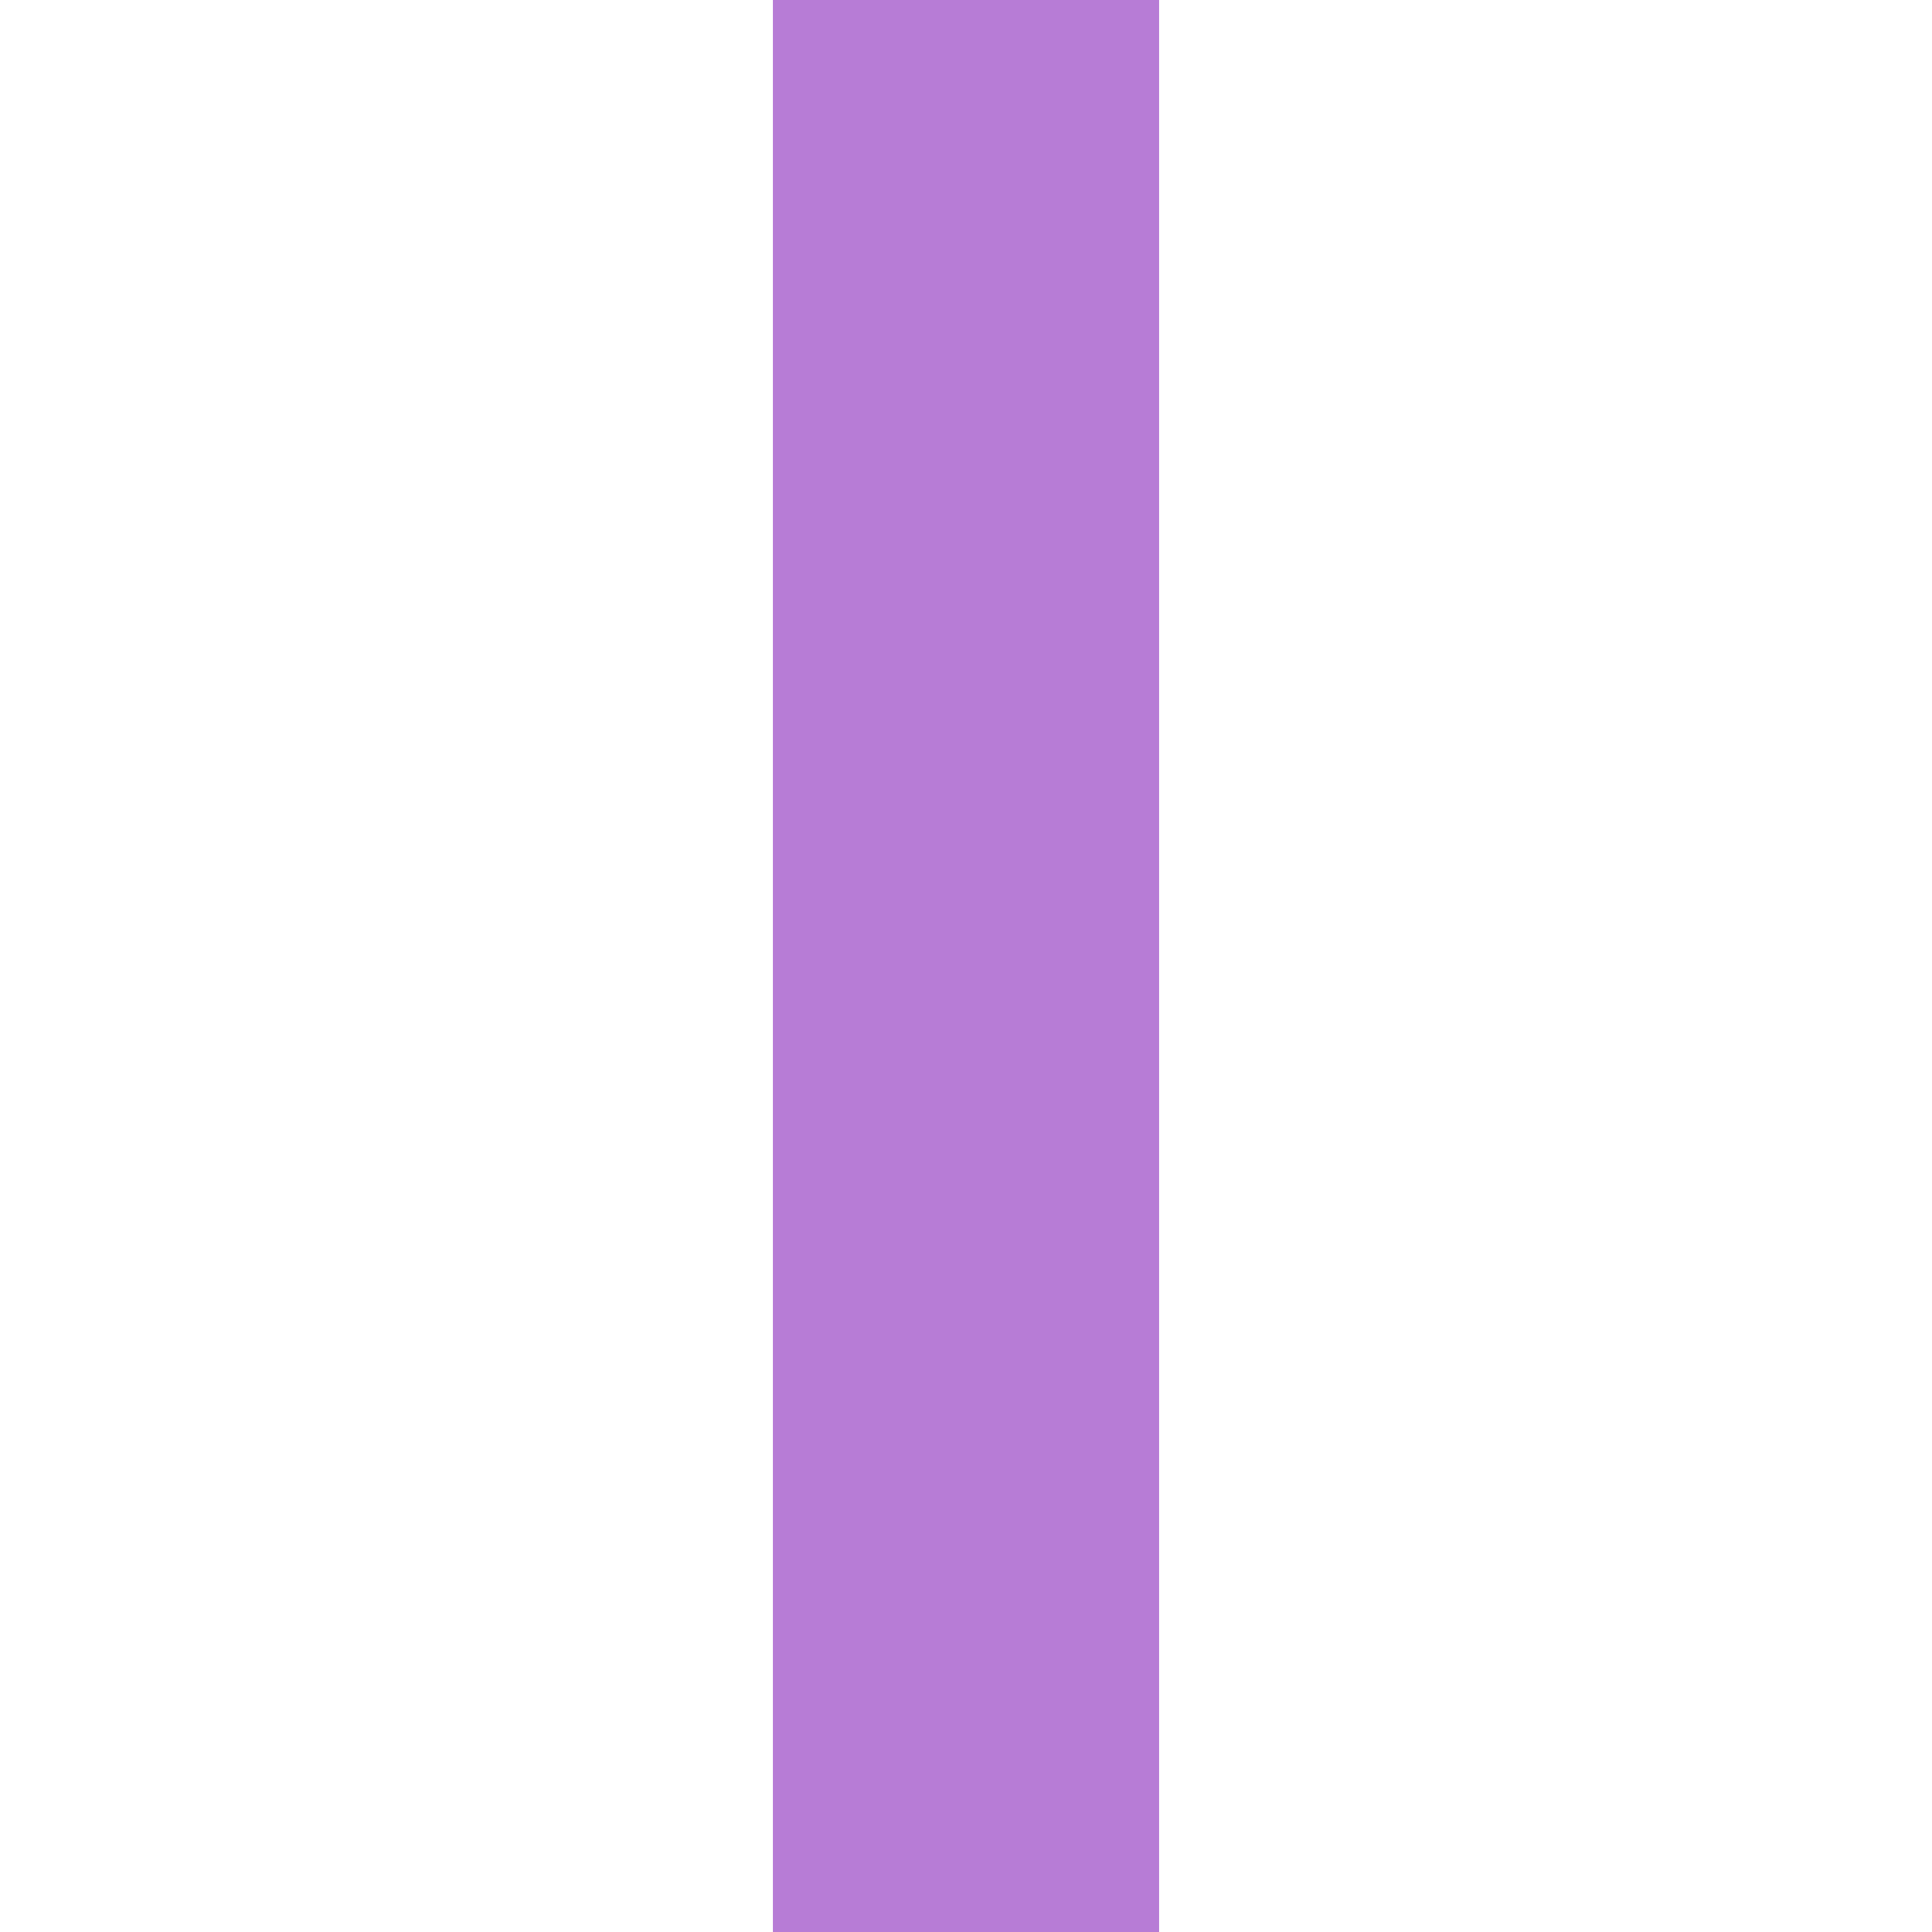
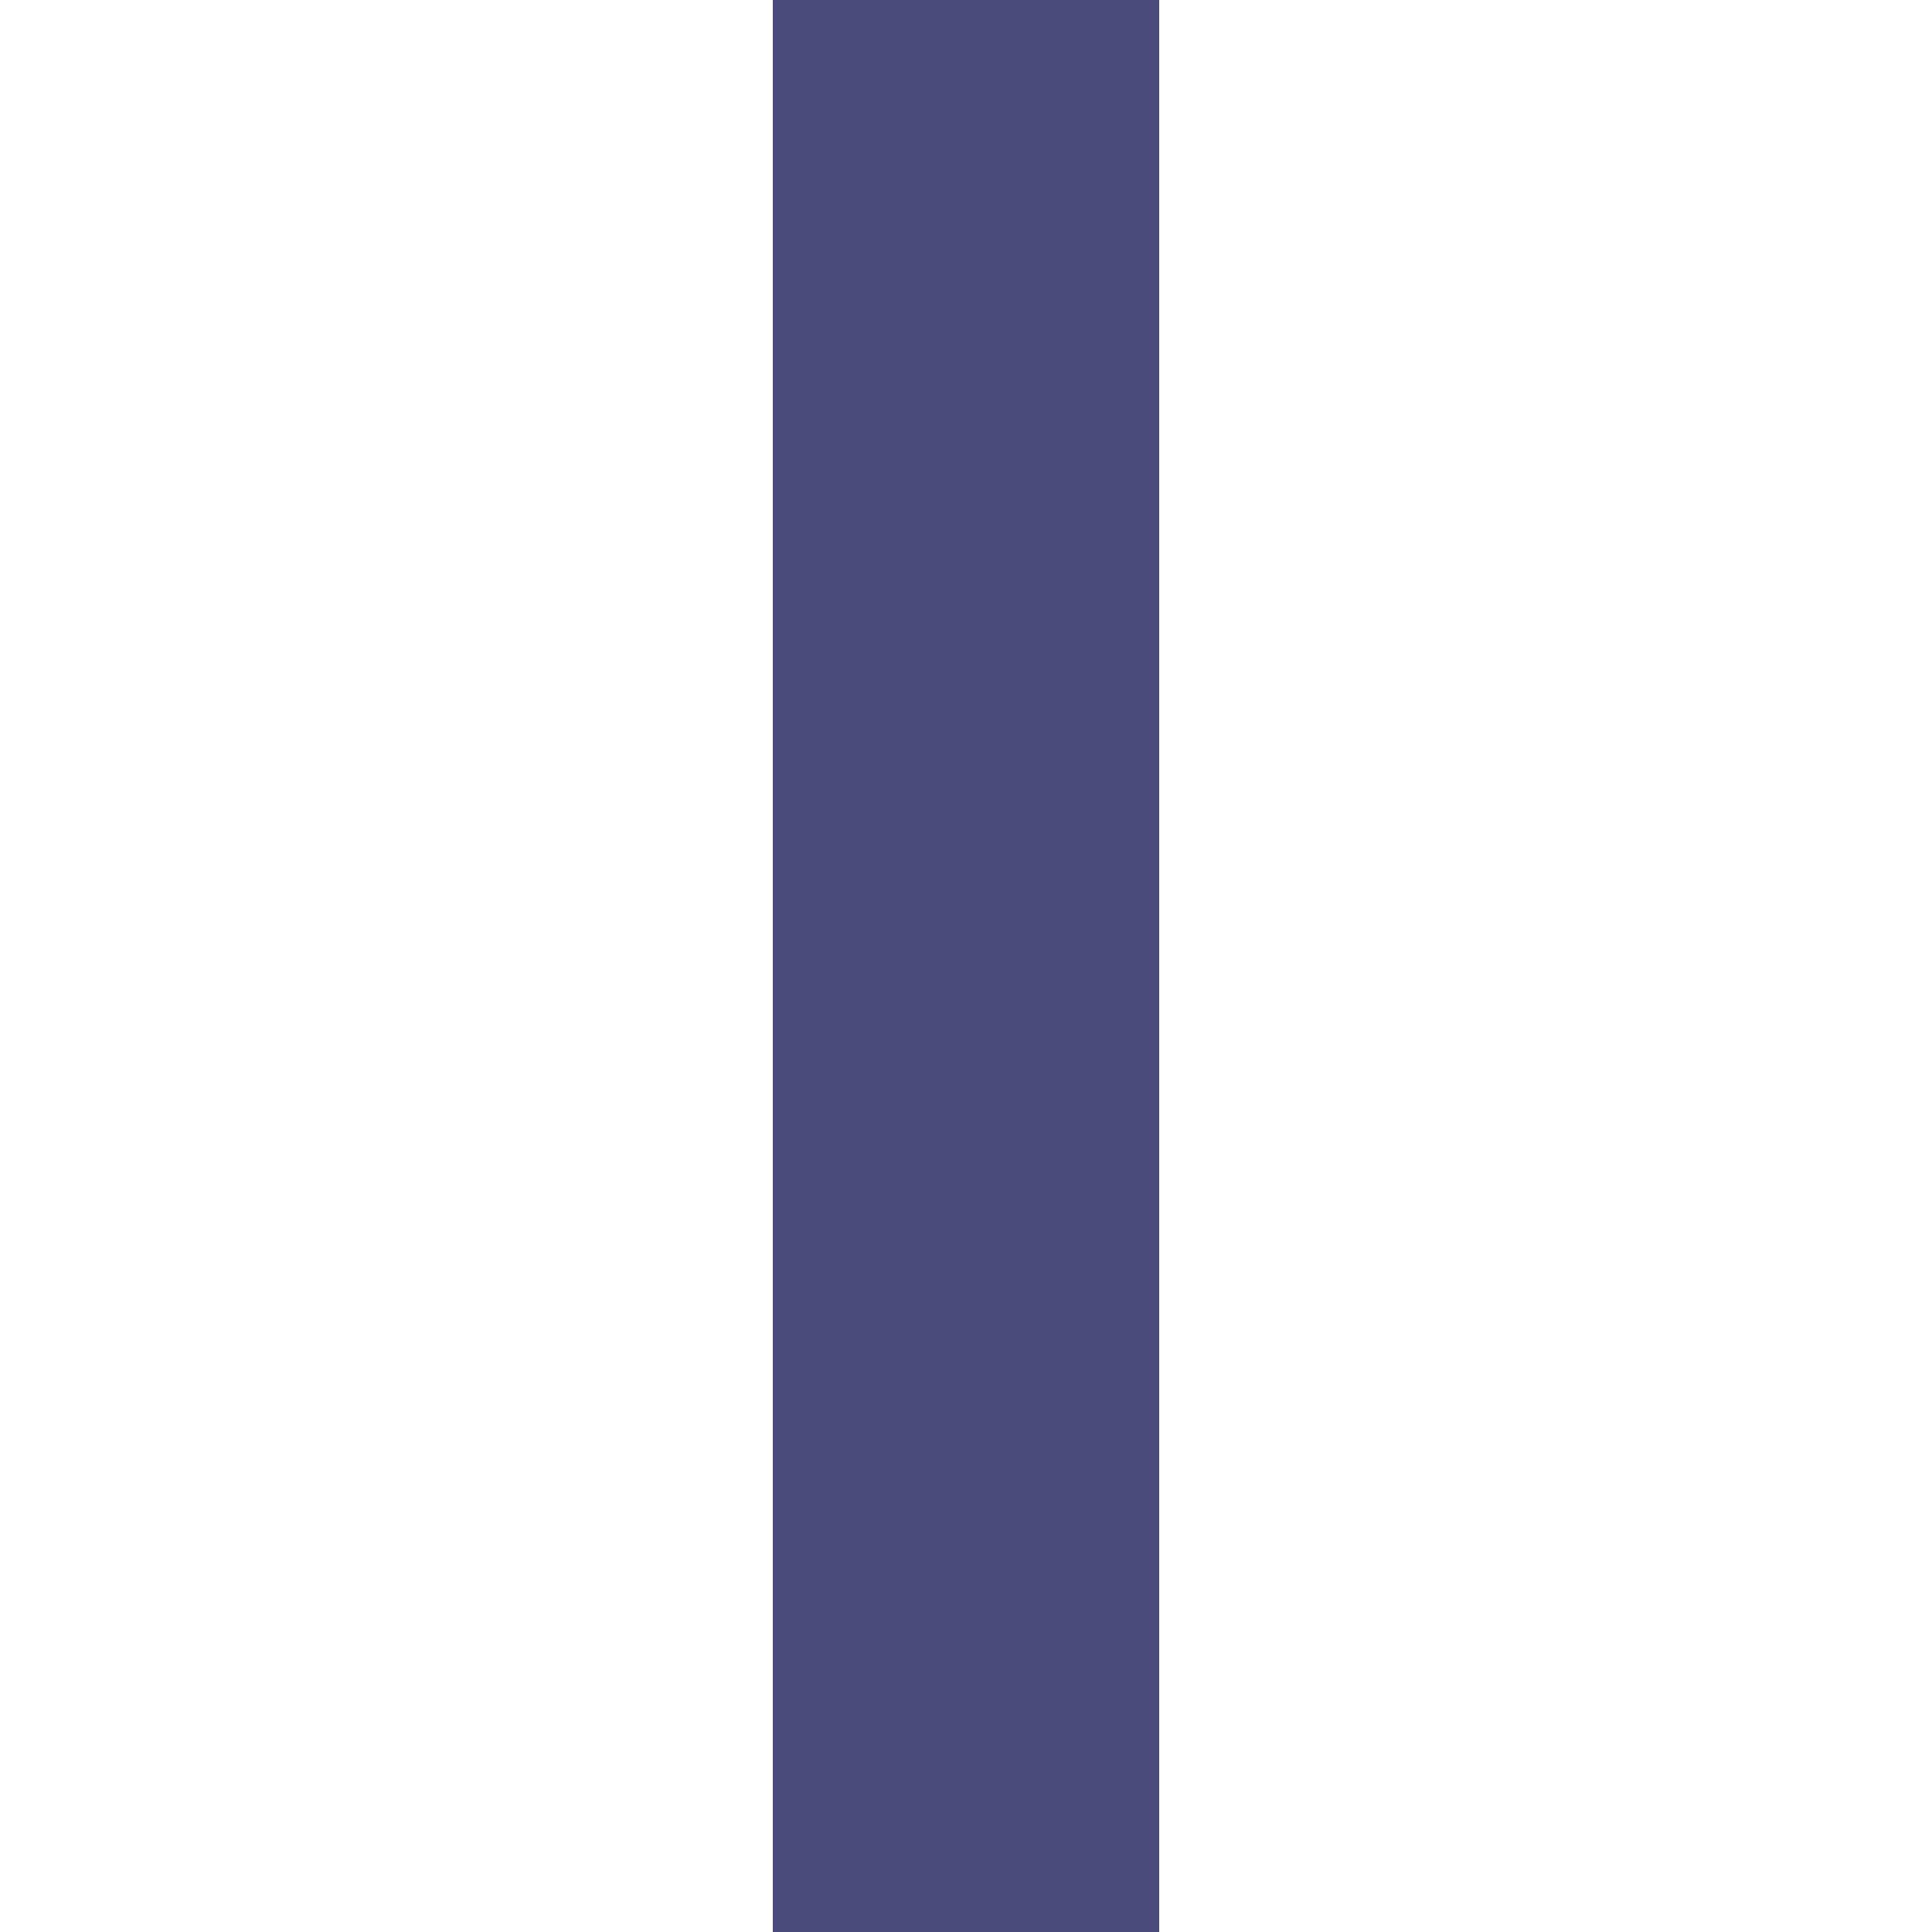
<svg xmlns="http://www.w3.org/2000/svg" width="100" height="100" viewBox="0 0 100 100" id="svg2" version="1.1">
  <defs id="defs4" />
  <g id="layer1" transform="translate(0,-952.3622)">
-     <rect style="color:#000000;clip-rule:nonzero;display:inline;overflow:visible;visibility:visible;opacity:1;isolation:auto;mix-blend-mode:normal;color-interpolation:sRGB;color-interpolation-filters:linearRGB;solid-color:#000000;solid-opacity:1;fill:#b77cd6;fill-opacity:1;fill-rule:nonzero;stroke:none;stroke-width:30;stroke-linecap:butt;stroke-linejoin:miter;stroke-miterlimit:0;stroke-dasharray:none;stroke-dashoffset:0;stroke-opacity:1;color-rendering:auto;image-rendering:auto;shape-rendering:auto;text-rendering:auto;enable-background:accumulate" id="rect4238" width="20" height="100" x="40" y="952.362" />
+     <rect style="color:#000000;clip-rule:nonzero;display:inline;overflow:visible;visibility:visible;opacity:1;isolation:auto;mix-blend-mode:normal;color-interpolation:sRGB;color-interpolation-filters:linearRGB;solid-color:#000000;solid-opacity:1;fill:#4b4b7b;fill-opacity:1;fill-rule:nonzero;stroke:none;stroke-width:30;stroke-linecap:butt;stroke-linejoin:miter;stroke-miterlimit:0;stroke-dasharray:none;stroke-dashoffset:0;stroke-opacity:1;color-rendering:auto;image-rendering:auto;shape-rendering:auto;text-rendering:auto;enable-background:accumulate" id="rect4238" width="20" height="100" x="40" y="952.362" />
  </g>
</svg>
